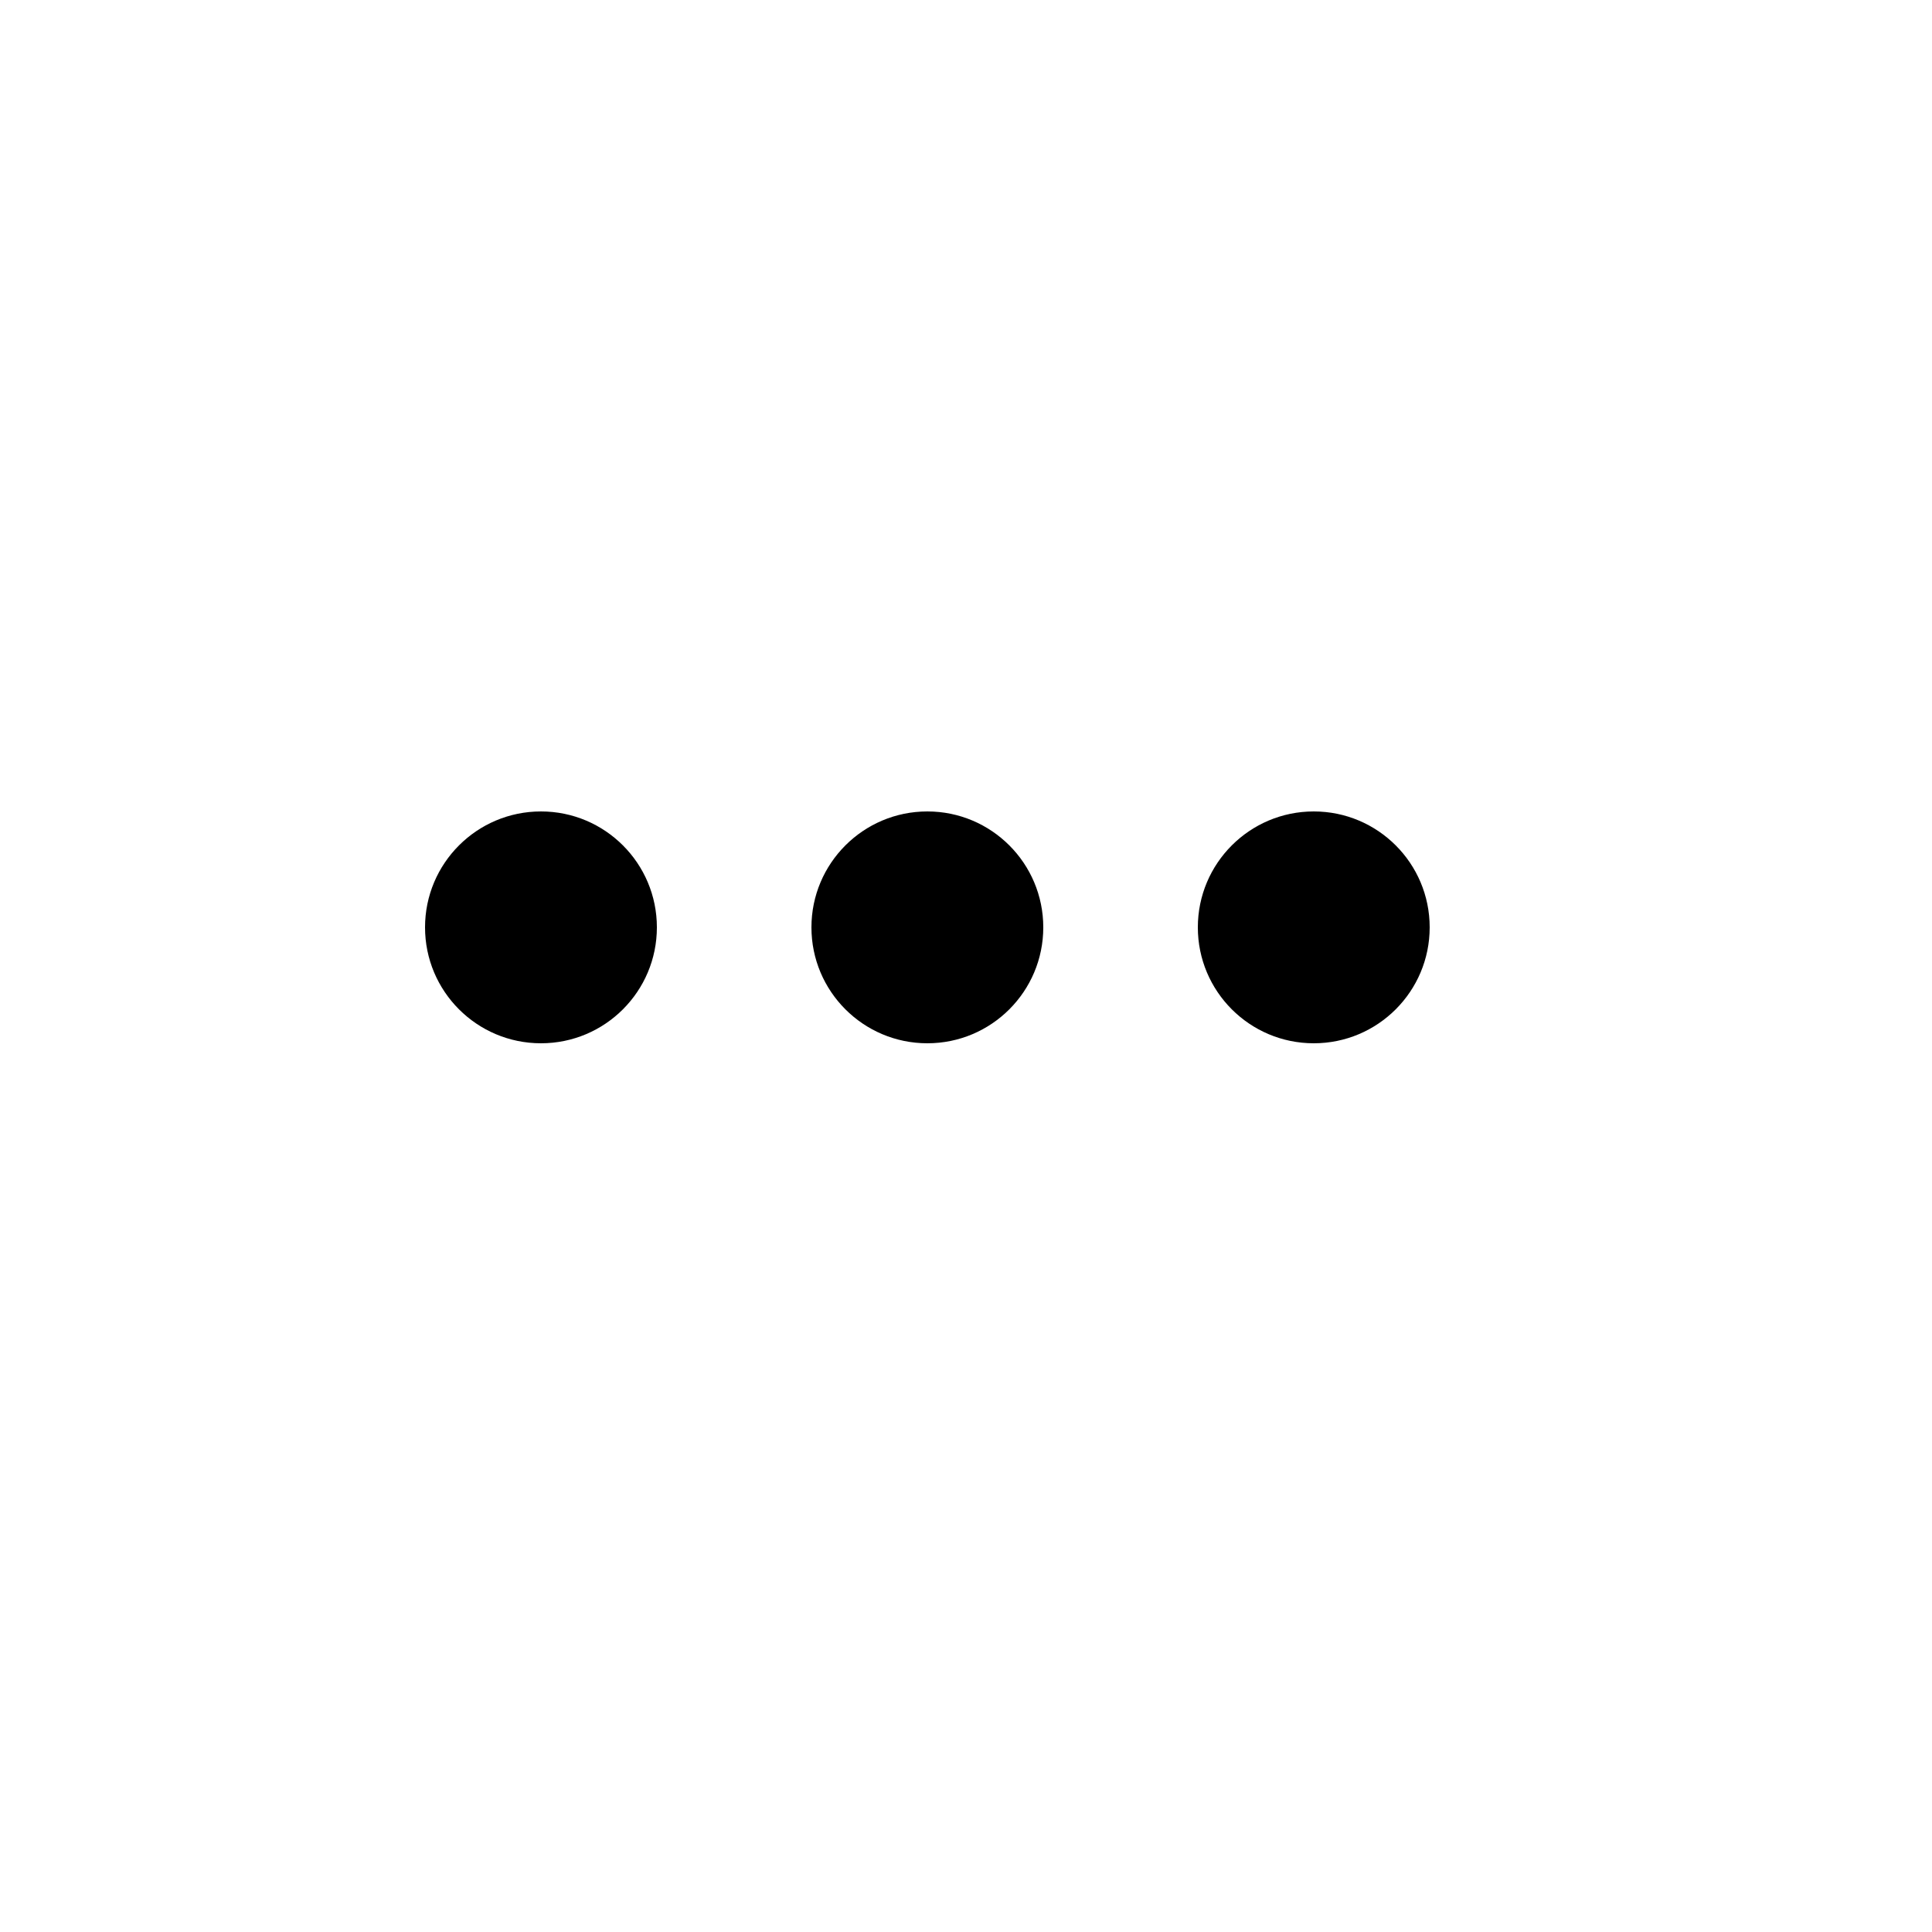
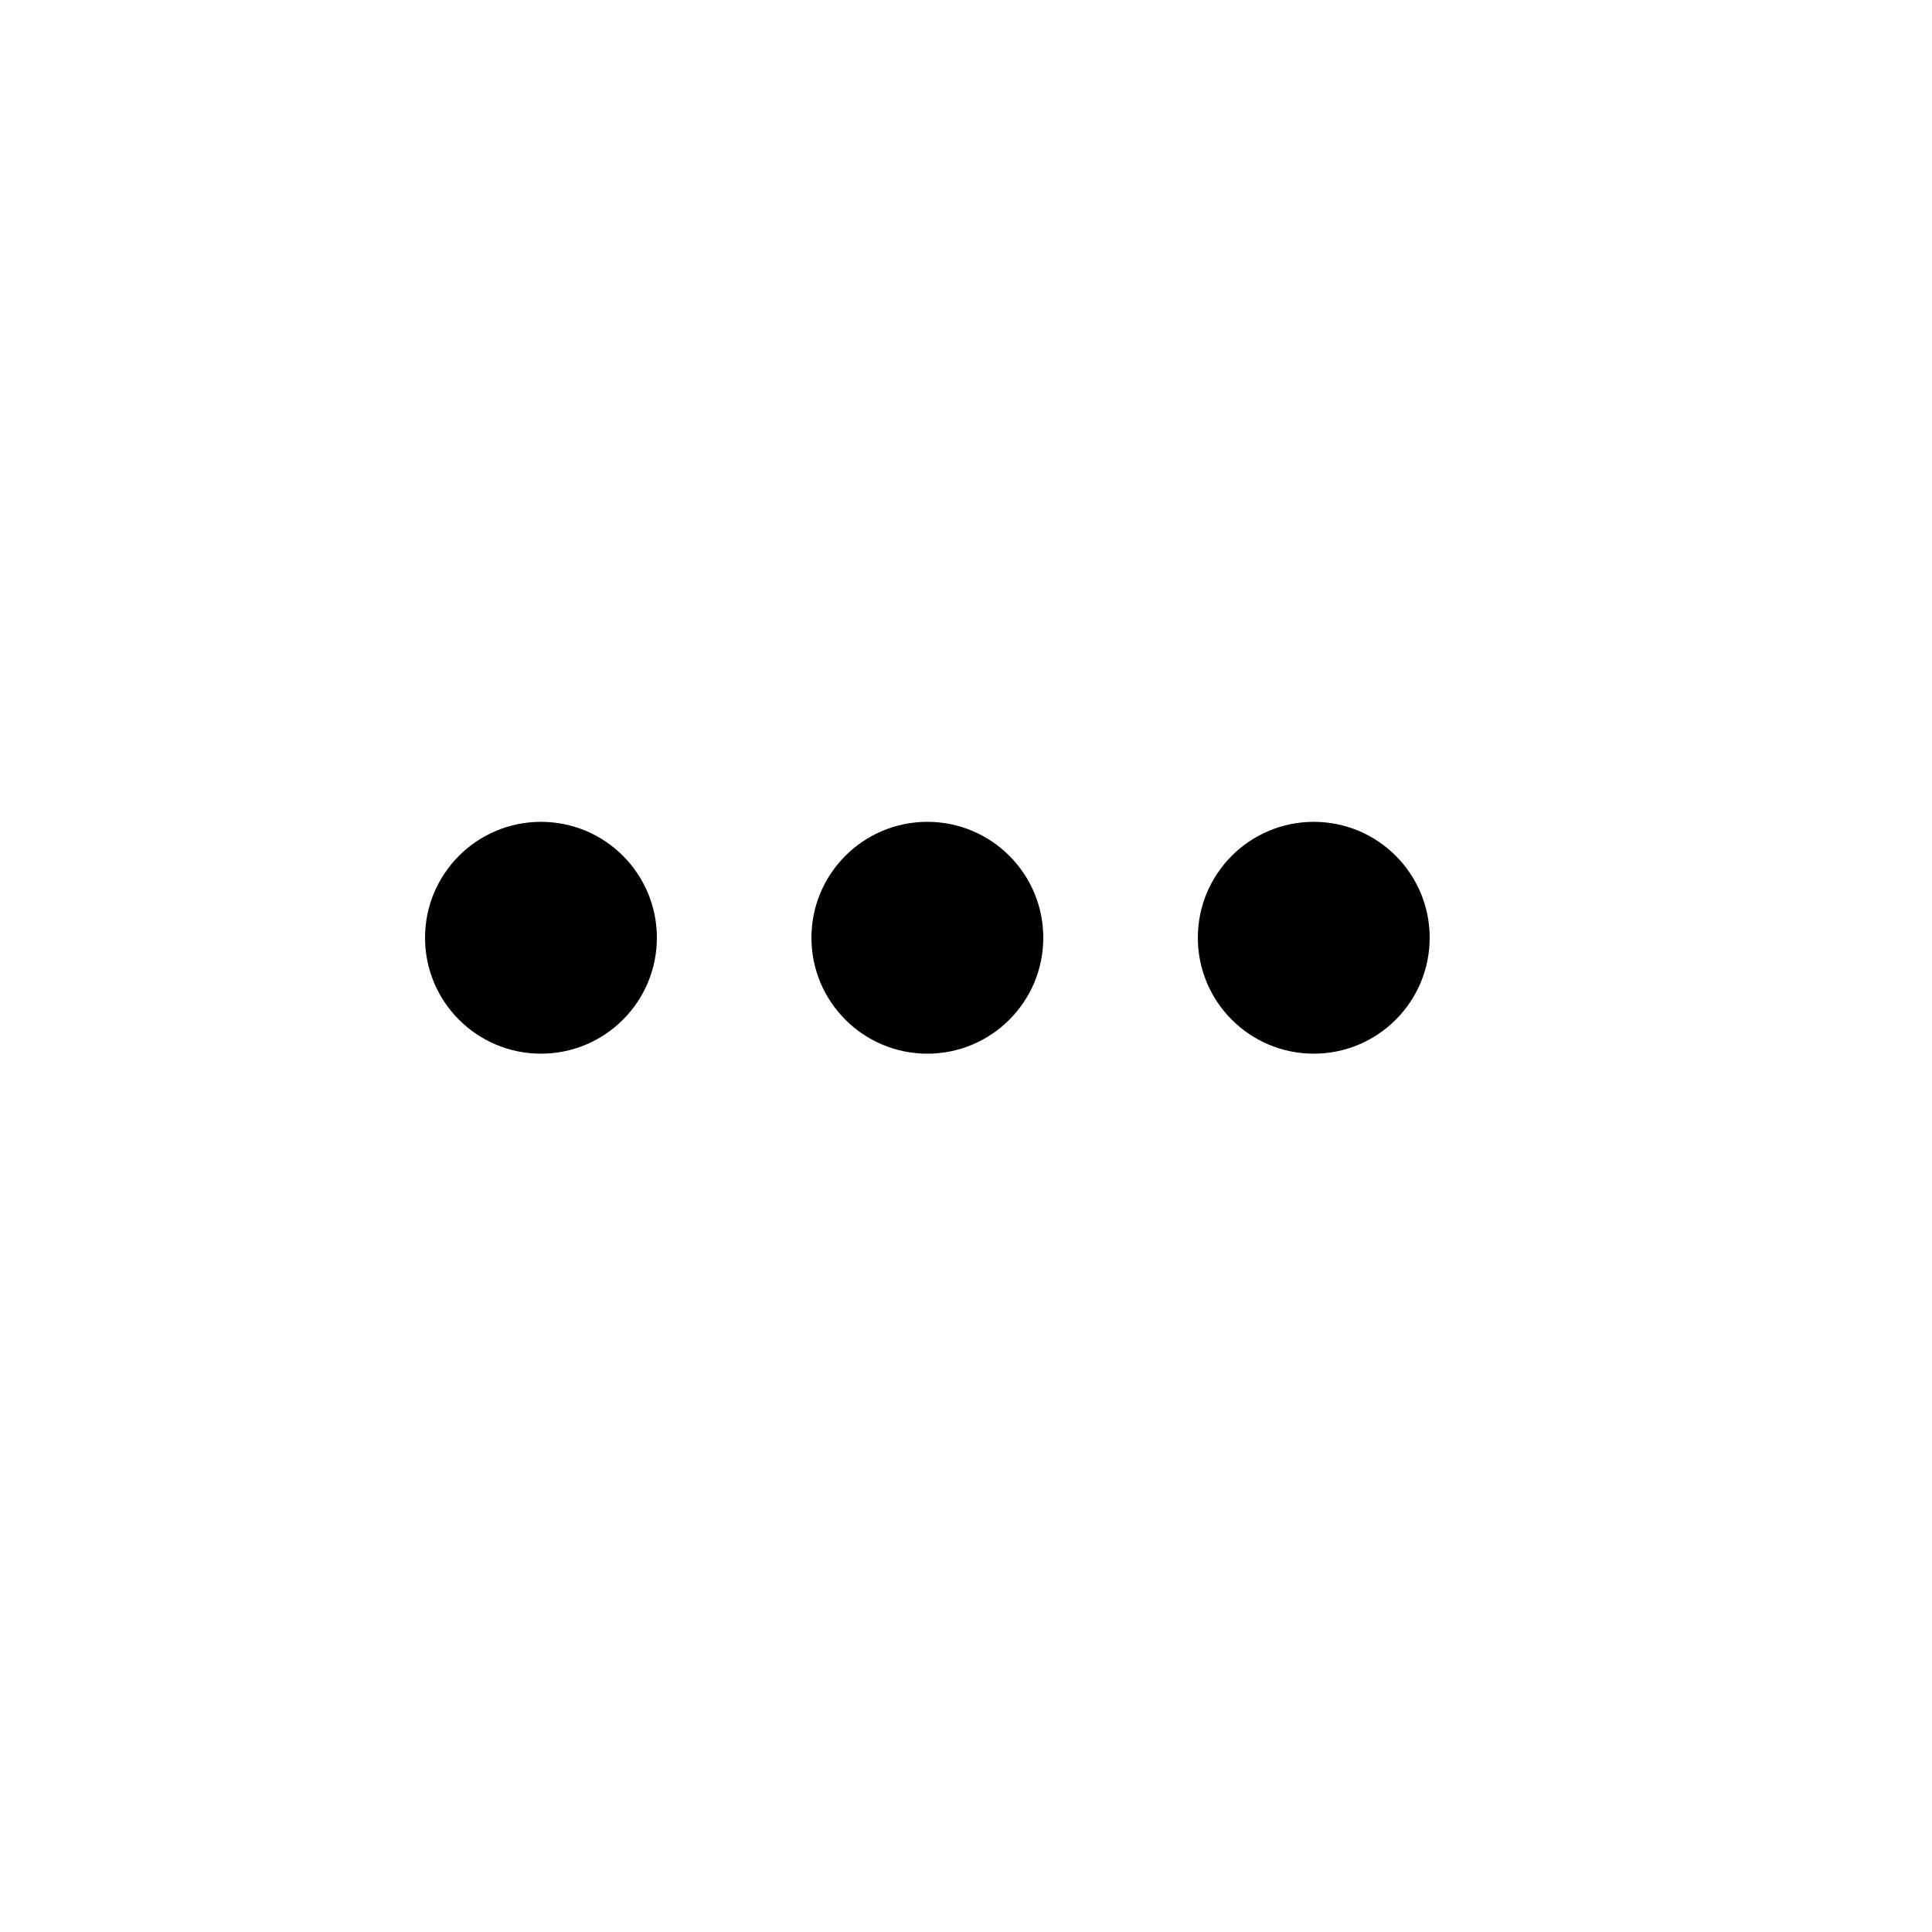
<svg xmlns="http://www.w3.org/2000/svg" viewBox="0 0 50 50" width="50" height="50" version="1.1" id="svg1">
  <defs id="defs1" />
-   <circle style="fill:#000000" id="path2" cx="24" cy="24" r="3" />
-   <circle style="fill:#000000" id="path2-6" cx="34" cy="24" r="3" />
-   <circle style="fill:#000000" id="path2-1" cx="14" cy="24" r="3" />
+   <circle style="fill:#000000" id="path2" cx="24" cy="24.269" r="3" />
+   <circle style="fill:#000000" id="path2-6" cx="34" cy="24.269" r="3" />
+   <circle style="fill:#000000" id="path2-1" cx="14" cy="24.269" r="3" />
</svg>
